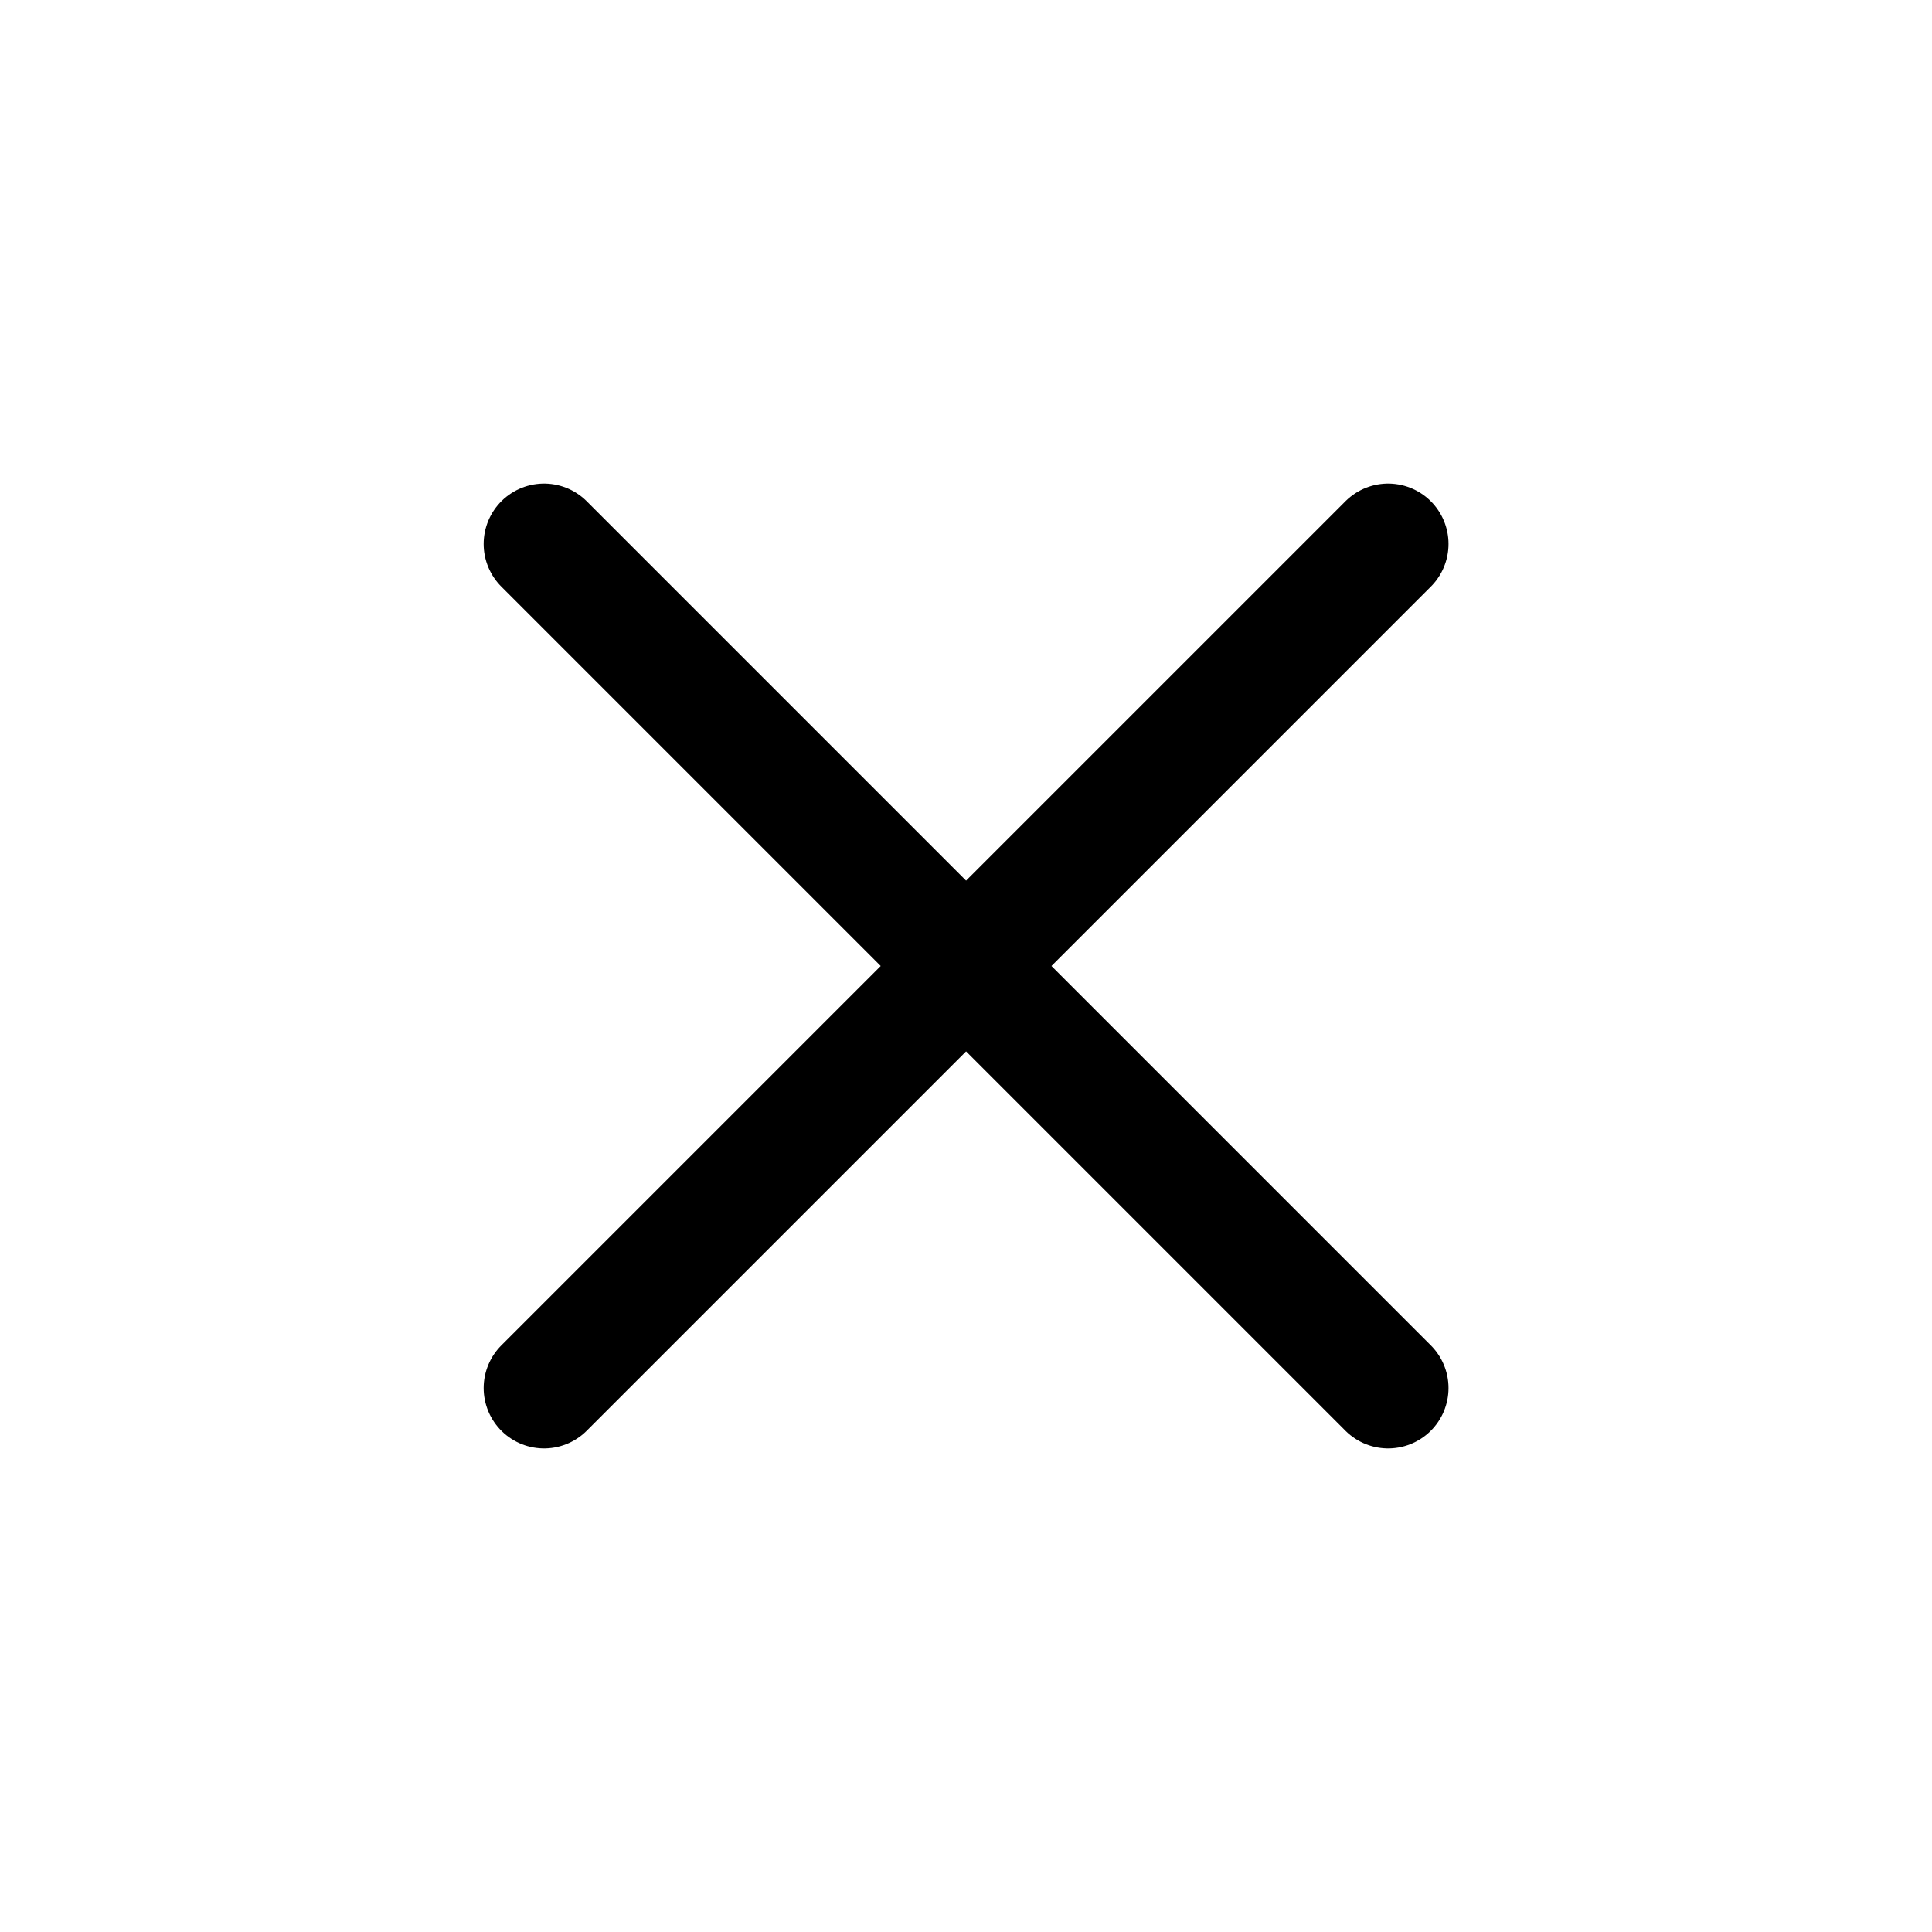
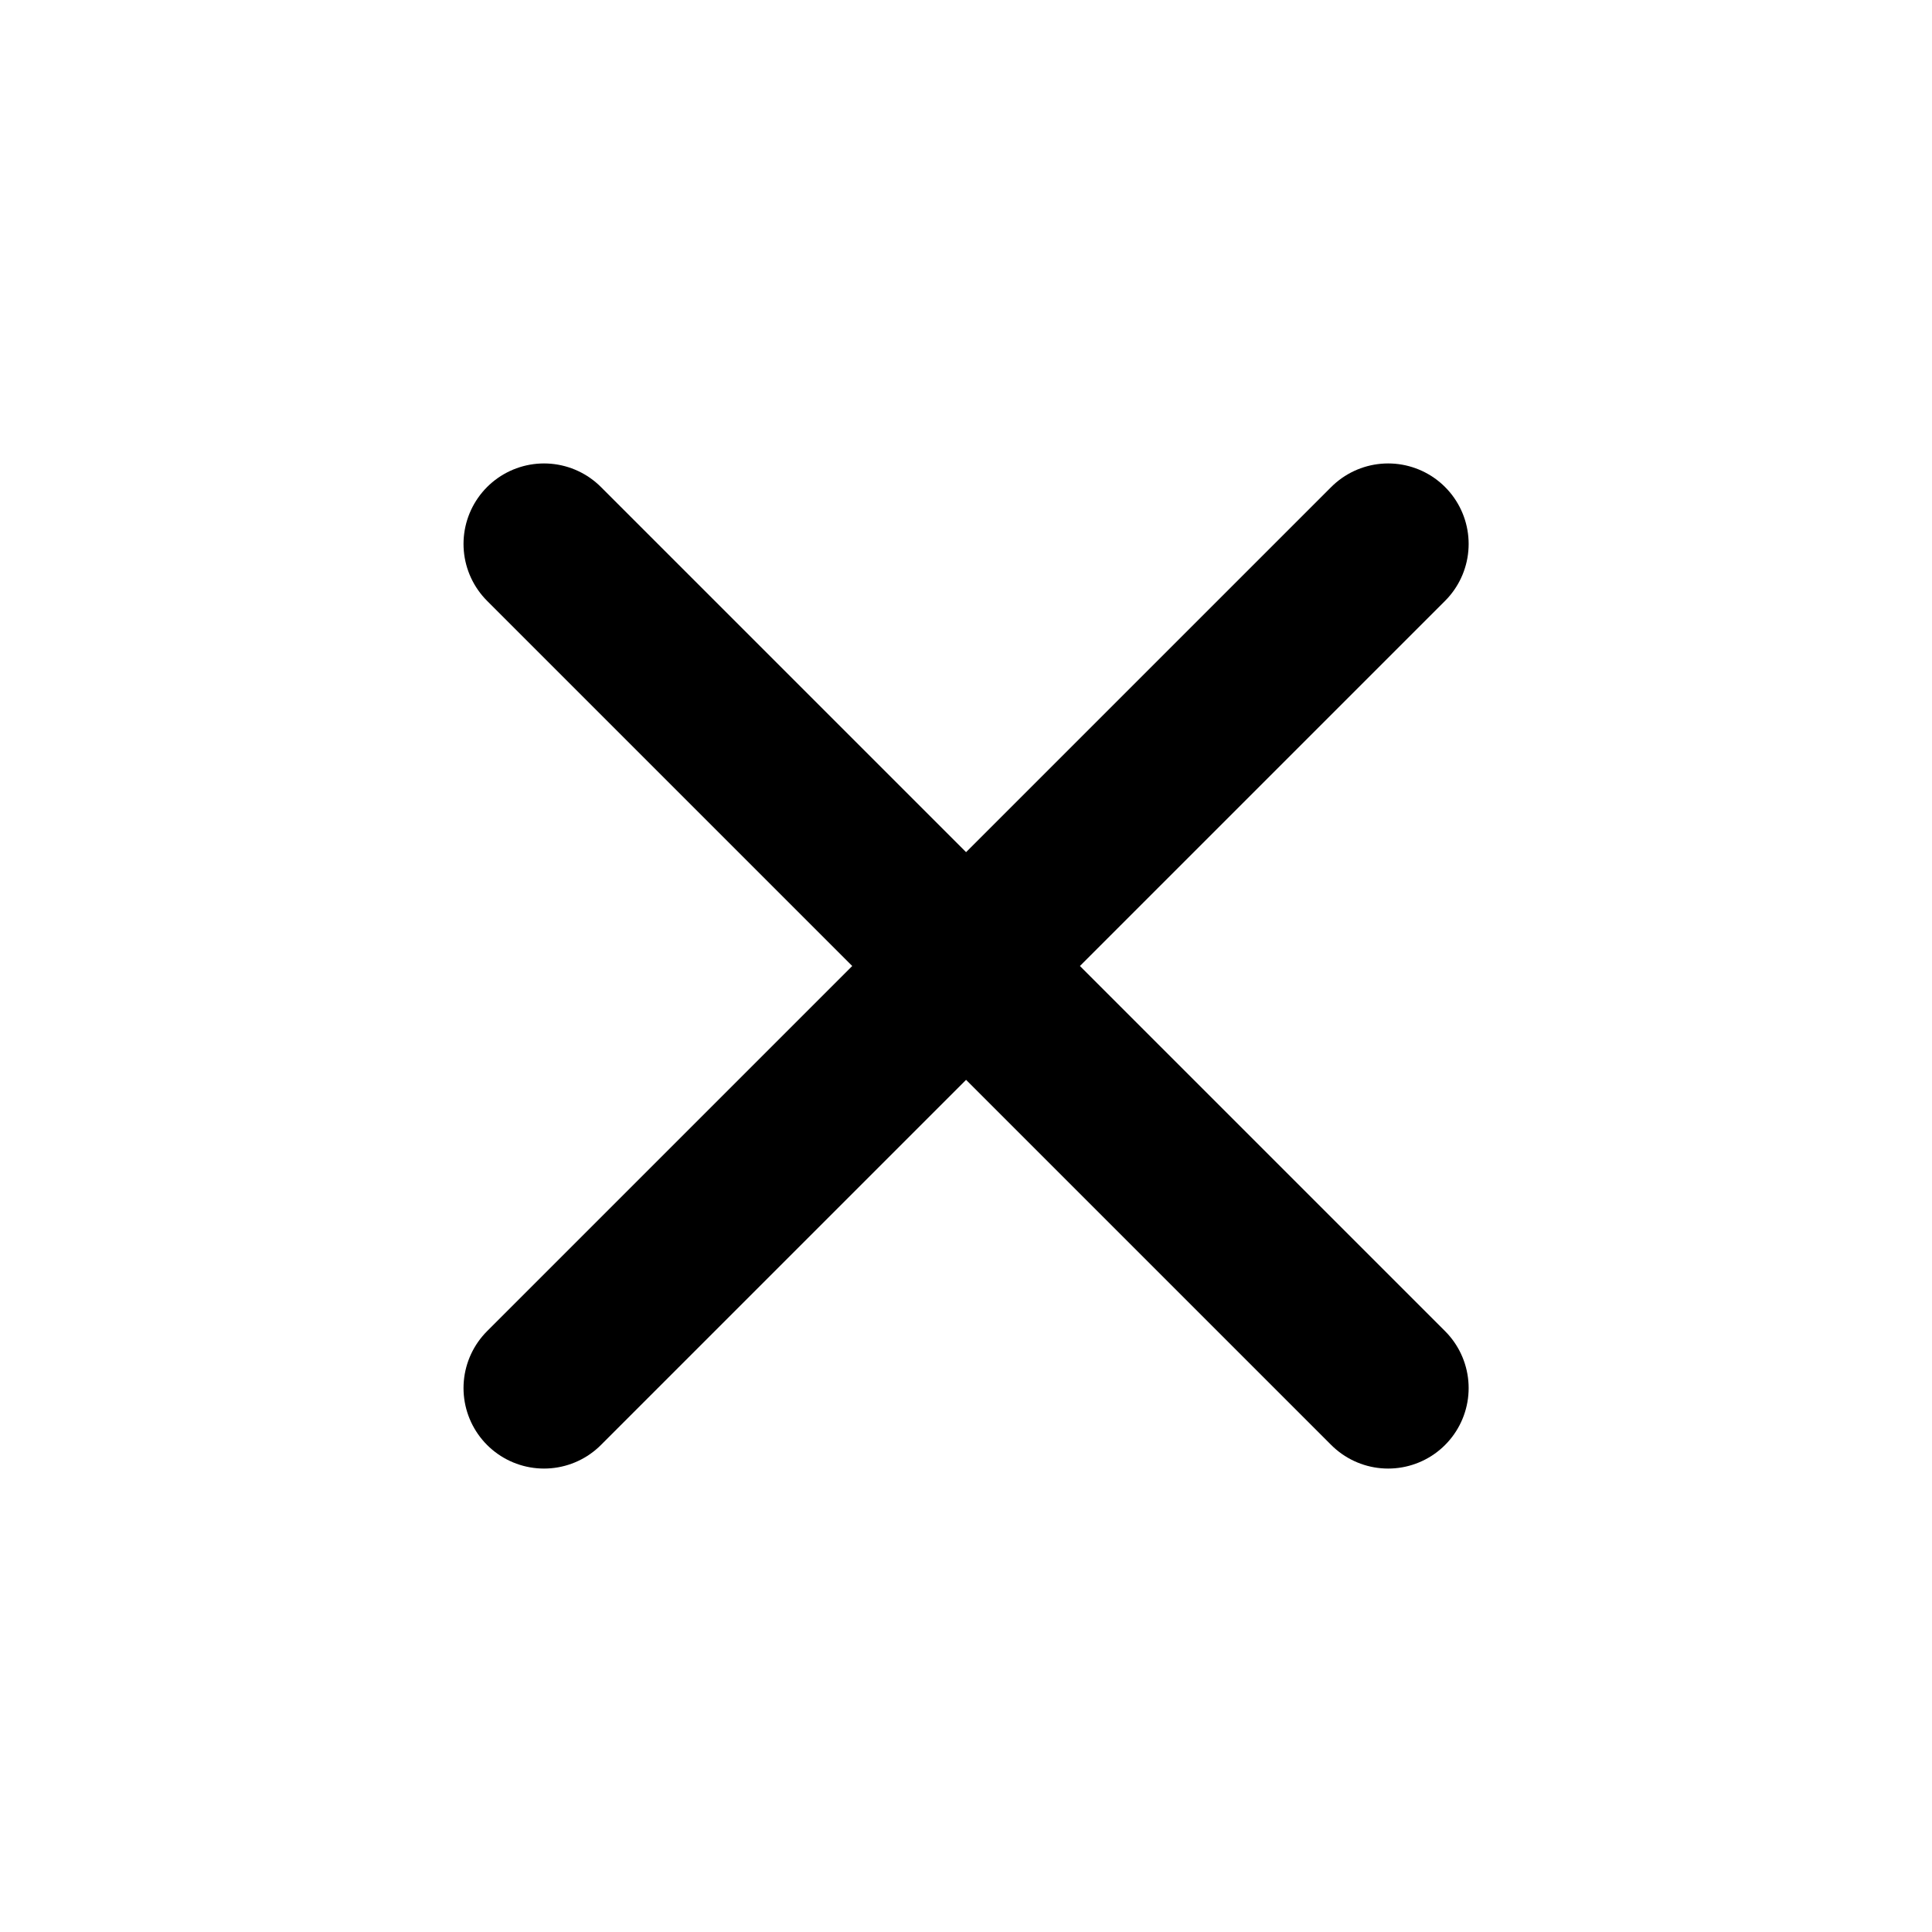
- <svg xmlns="http://www.w3.org/2000/svg" width="24px" height="24px" stroke-width="1.5" viewBox="0 0 24 24" fill="none" color="#000000">
-   <path d="M6.758 17.243L12.001 12M17.244 6.757L12.001 12M12.001 12L6.758 6.757M12.001 12L17.244 17.243" stroke="#000000" stroke-width="1.5" stroke-linecap="round" stroke-linejoin="round" />
+ <svg xmlns="http://www.w3.org/2000/svg" width="24px" height="24px" stroke-width="2" viewBox="0 0 24 24" fill="none" color="#000000">
+   <path d="M6.758 17.243L12.001 12M17.244 6.757L12.001 12M12.001 12L6.758 6.757M12.001 12L17.244 17.243" stroke="#000000" stroke-width="2" stroke-linecap="round" stroke-linejoin="round" />
</svg>
